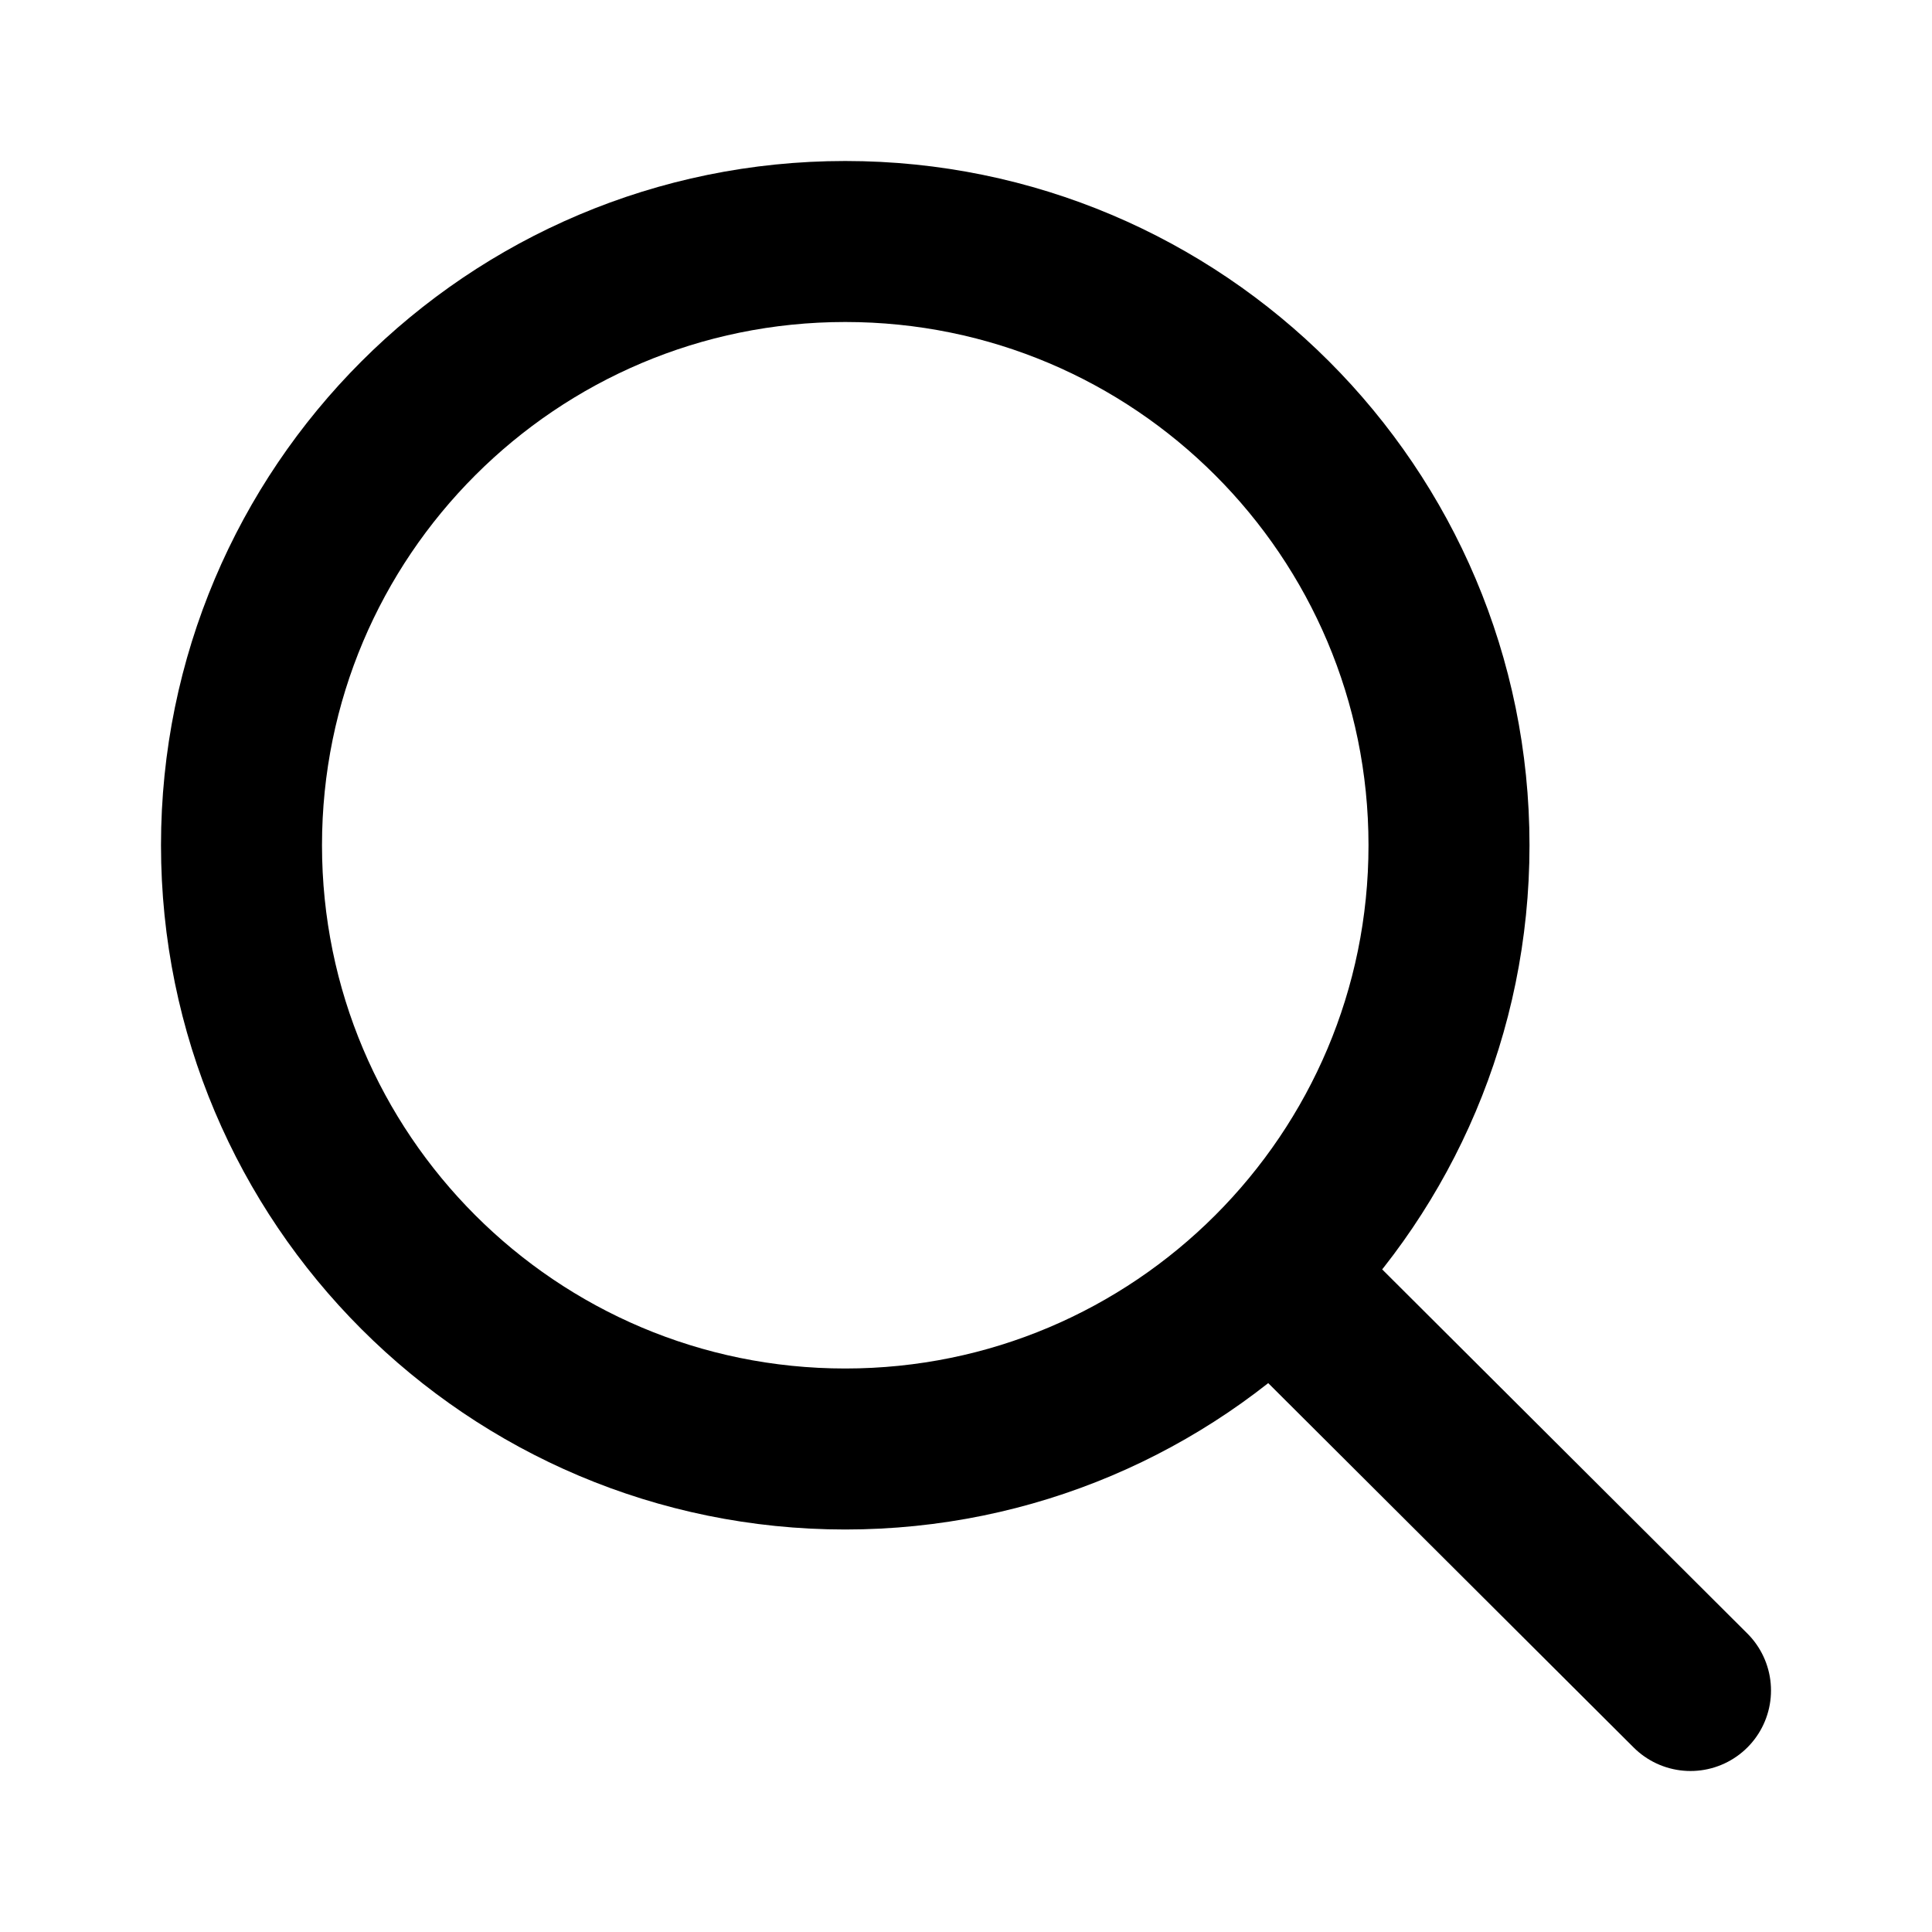
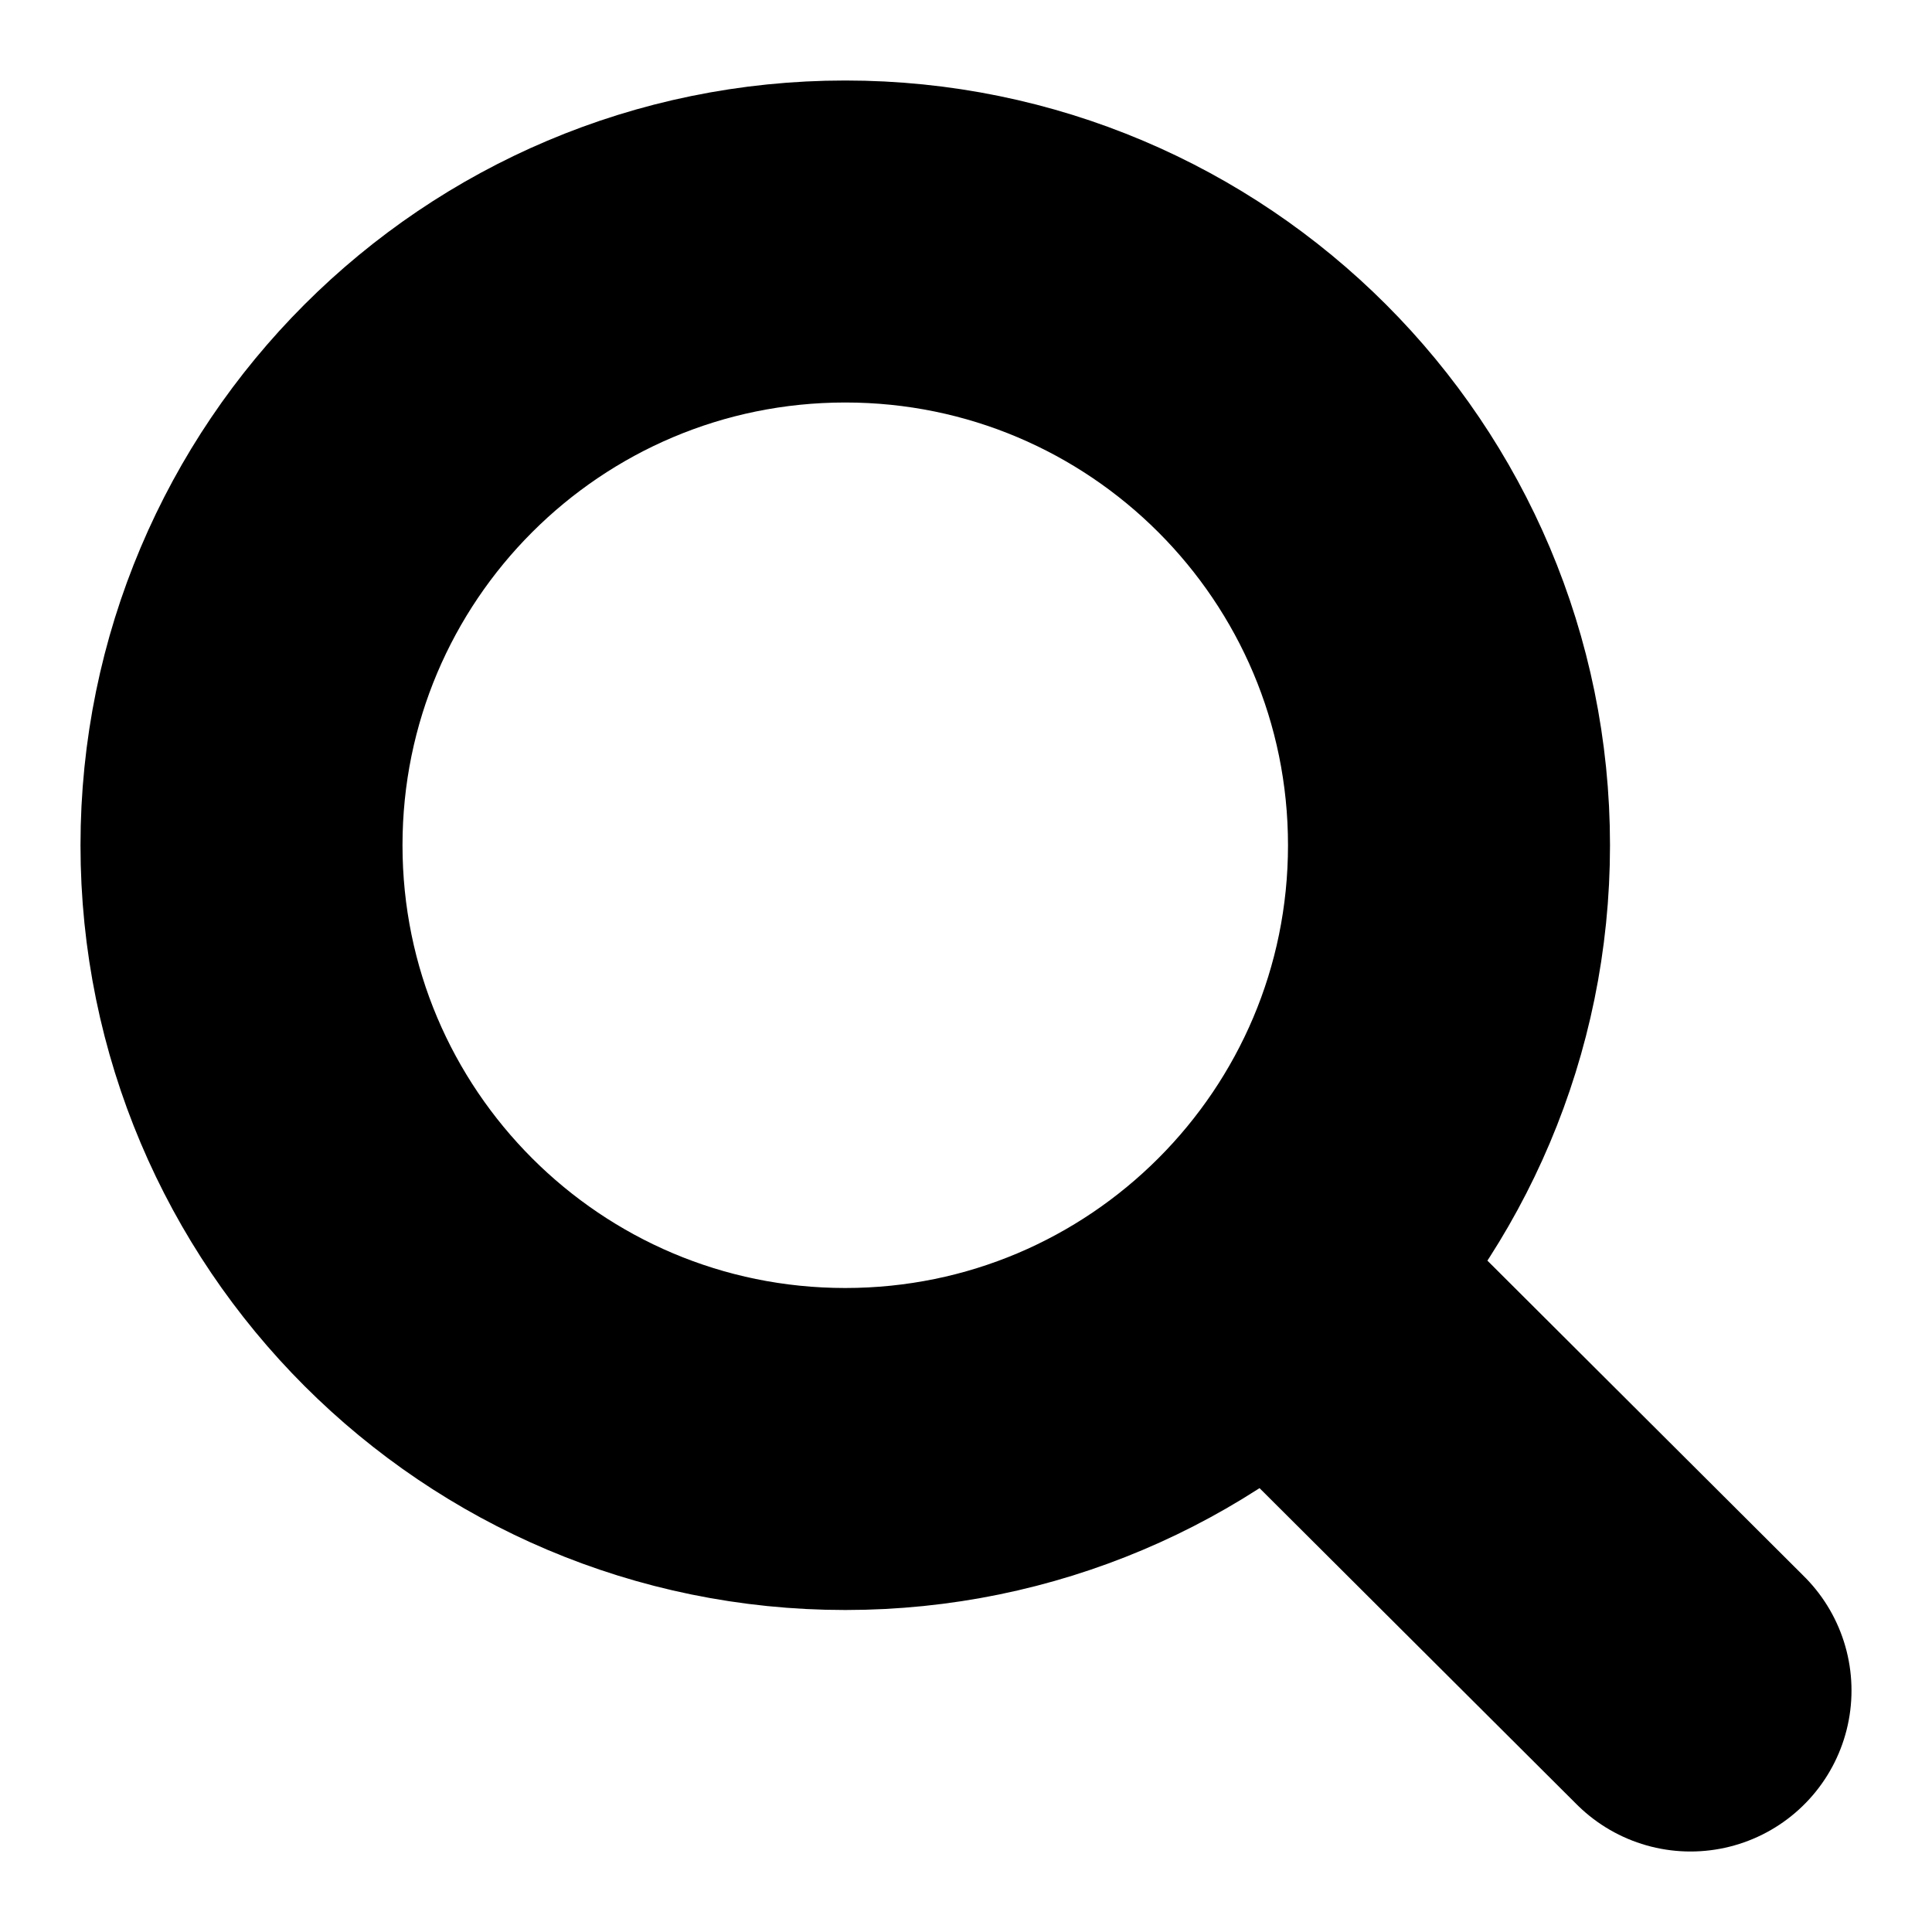
<svg xmlns="http://www.w3.org/2000/svg" width="800px" height="800px" viewBox="0 0 24 24" fill="none">
-   <path d="M15.796 15.811L21 21M18 10.5C18 14.642 14.642 18 10.5 18C6.358 18 3 14.642 3 10.5C3 6.358 6.358 3 10.5 3C14.642 3 18 6.358 18 10.5Z" stroke="#000000" stroke-width="2" stroke-linecap="round" stroke-linejoin="round" />
+   <path d="M15.796 15.811L21 21M18 10.5C18 14.642 14.642 18 10.5 18C6.358 18 3 14.642 3 10.5C3 6.358 6.358 3 10.5 3C14.642 3 18 6.358 18 10.5Z" stroke="#000000" stroke-width="4" stroke-linecap="round" stroke-linejoin="round" />
</svg>
